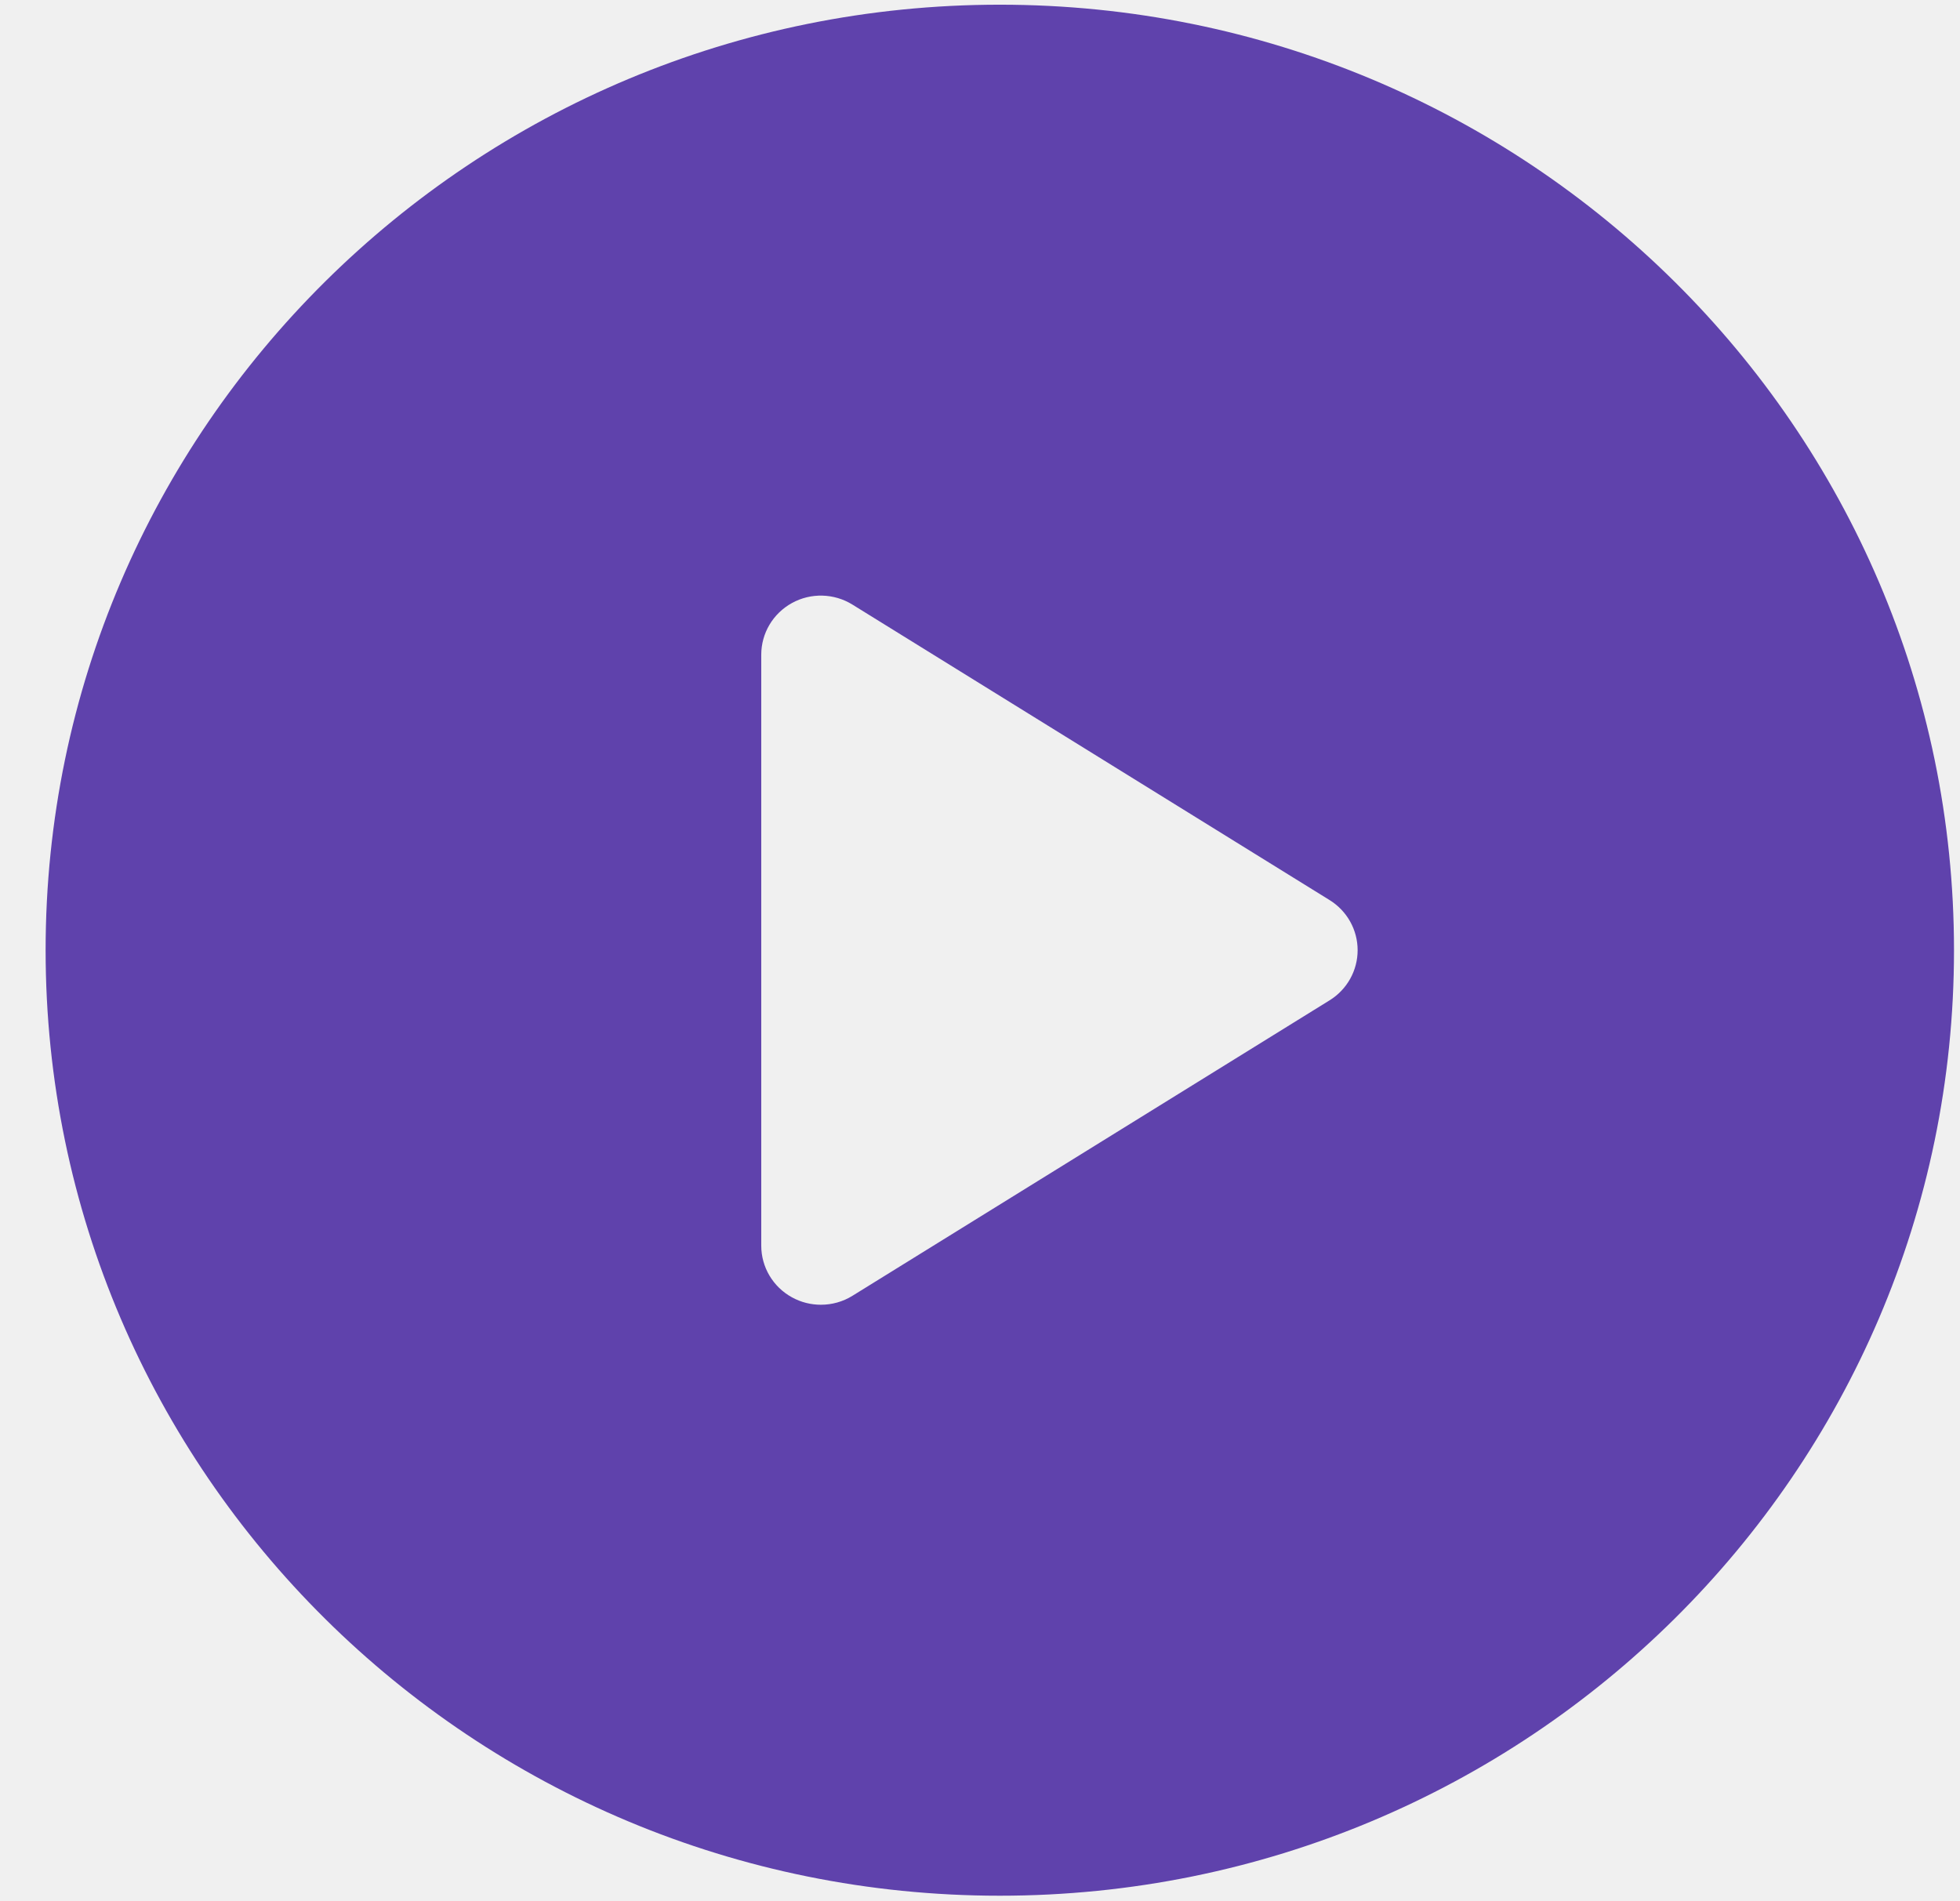
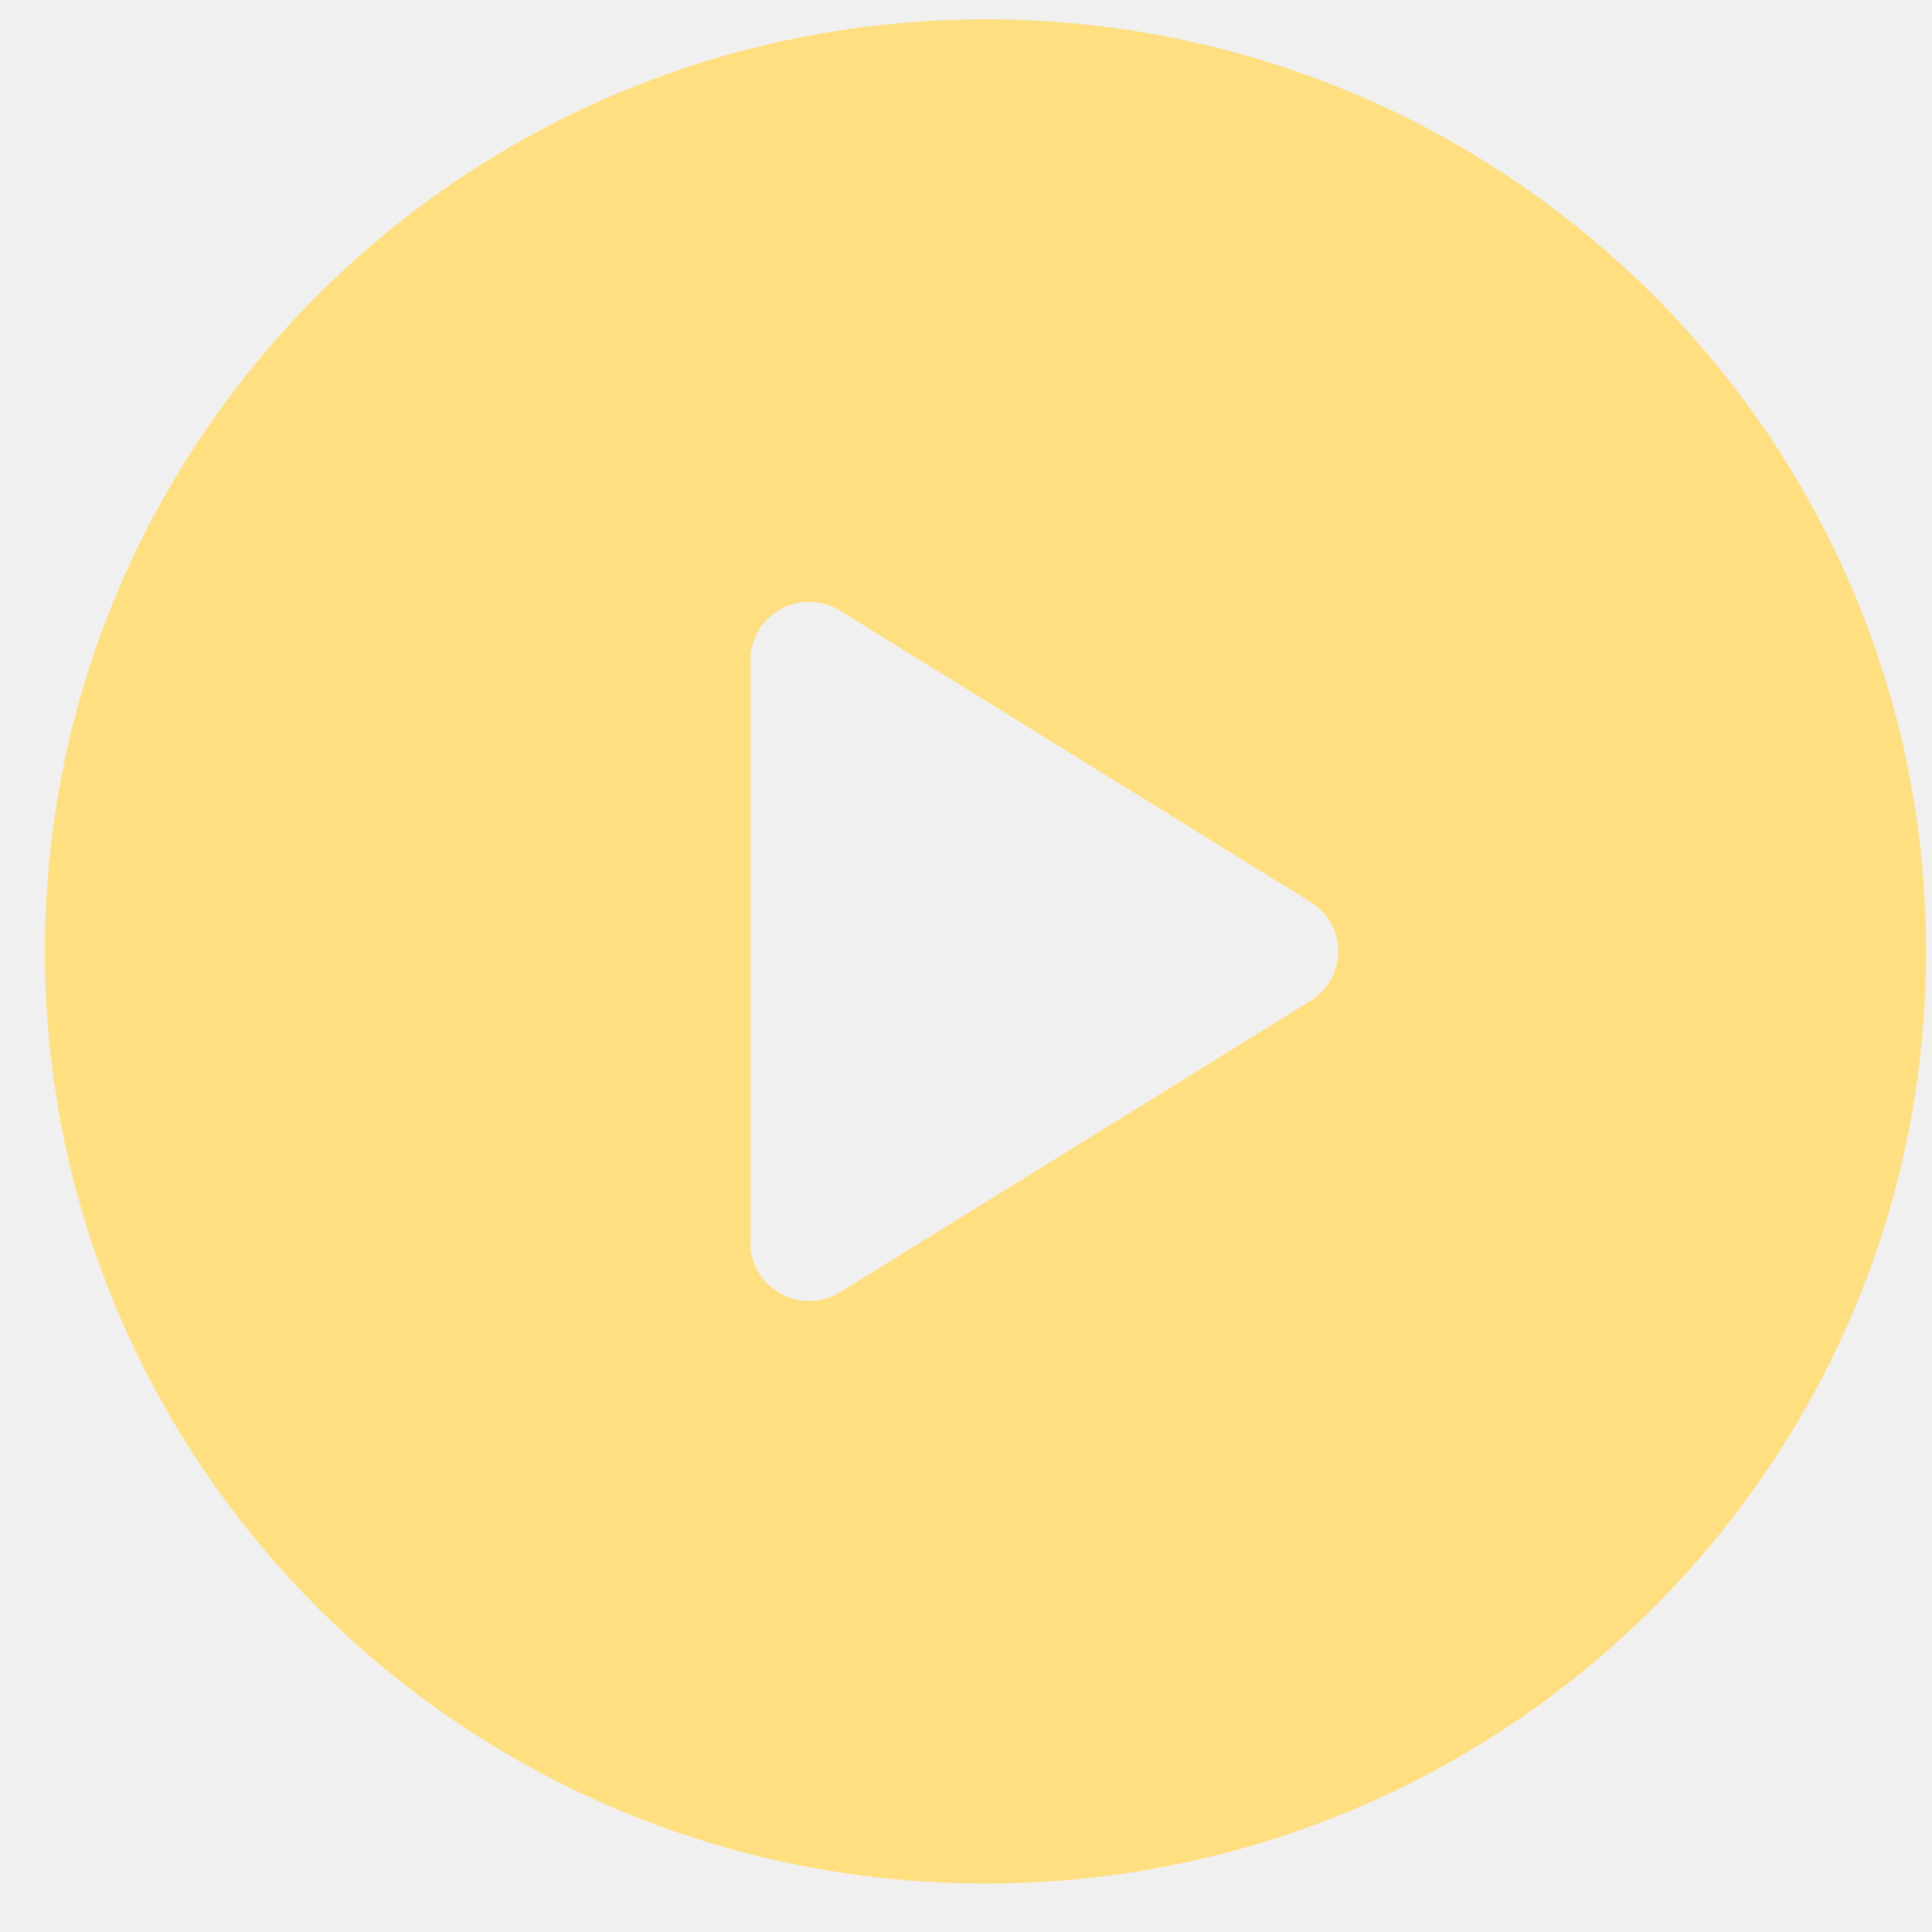
- <svg xmlns="http://www.w3.org/2000/svg" width="33" height="32" viewBox="0 0 33 32" fill="none">
+ <svg xmlns="http://www.w3.org/2000/svg" width="33" height="33" viewBox="0 0 33 33" fill="none">
  <g id="free-icon-play-button-109197 1">
-     <g clip-path="url(#clip0_2569_12988)">
-       <path id="Vector" d="M16.833 0.079C7.961 0.079 0.768 7.207 0.768 16C0.768 24.793 7.961 31.921 16.833 31.921C25.706 31.921 32.899 24.793 32.899 16C32.899 7.207 25.706 0.079 16.833 0.079ZM22.386 16.844L14.353 21.819C14.191 21.92 14.006 21.97 13.821 21.97C13.654 21.97 13.486 21.929 13.334 21.845C13.015 21.67 12.817 21.337 12.817 20.975V11.024C12.817 10.662 13.015 10.33 13.334 10.154C13.653 9.978 14.044 9.989 14.353 10.181L22.386 15.156C22.68 15.338 22.858 15.657 22.858 16C22.858 16.343 22.68 16.662 22.386 16.844Z" fill="#5F42AC" />
+     <g clip-path="url(#clip0_2569_1654)">
+       <path id="Vector" d="M16.833 0.33C7.961 0.33 0.768 7.458 0.768 16.251C0.768 25.044 7.961 32.172 16.833 32.172C25.706 32.172 32.899 25.044 32.899 16.251C32.899 7.458 25.706 0.33 16.833 0.33ZM22.386 17.095L14.353 22.07C14.191 22.171 14.006 22.221 13.821 22.221C13.654 22.221 13.486 22.18 13.334 22.097C13.015 21.921 12.817 21.588 12.817 21.226V11.276C12.817 10.914 13.015 10.581 13.334 10.405C13.653 10.229 14.044 10.24 14.353 10.432L22.386 15.407C22.68 15.589 22.858 15.908 22.858 16.251C22.858 16.594 22.68 16.913 22.386 17.095Z" fill="#FFDF80" />
    </g>
  </g>
  <defs>
-     <clipPath id="clip0_2569_12988">
-       <rect x="0.768" y="0.079" width="32.132" height="31.842" rx="8" fill="white" />
+     <clipPath id="clip0_2569_1654">
+       <rect x="0.768" y="0.33" width="32.132" height="31.842" rx="8" fill="white" />
    </clipPath>
  </defs>
</svg>
